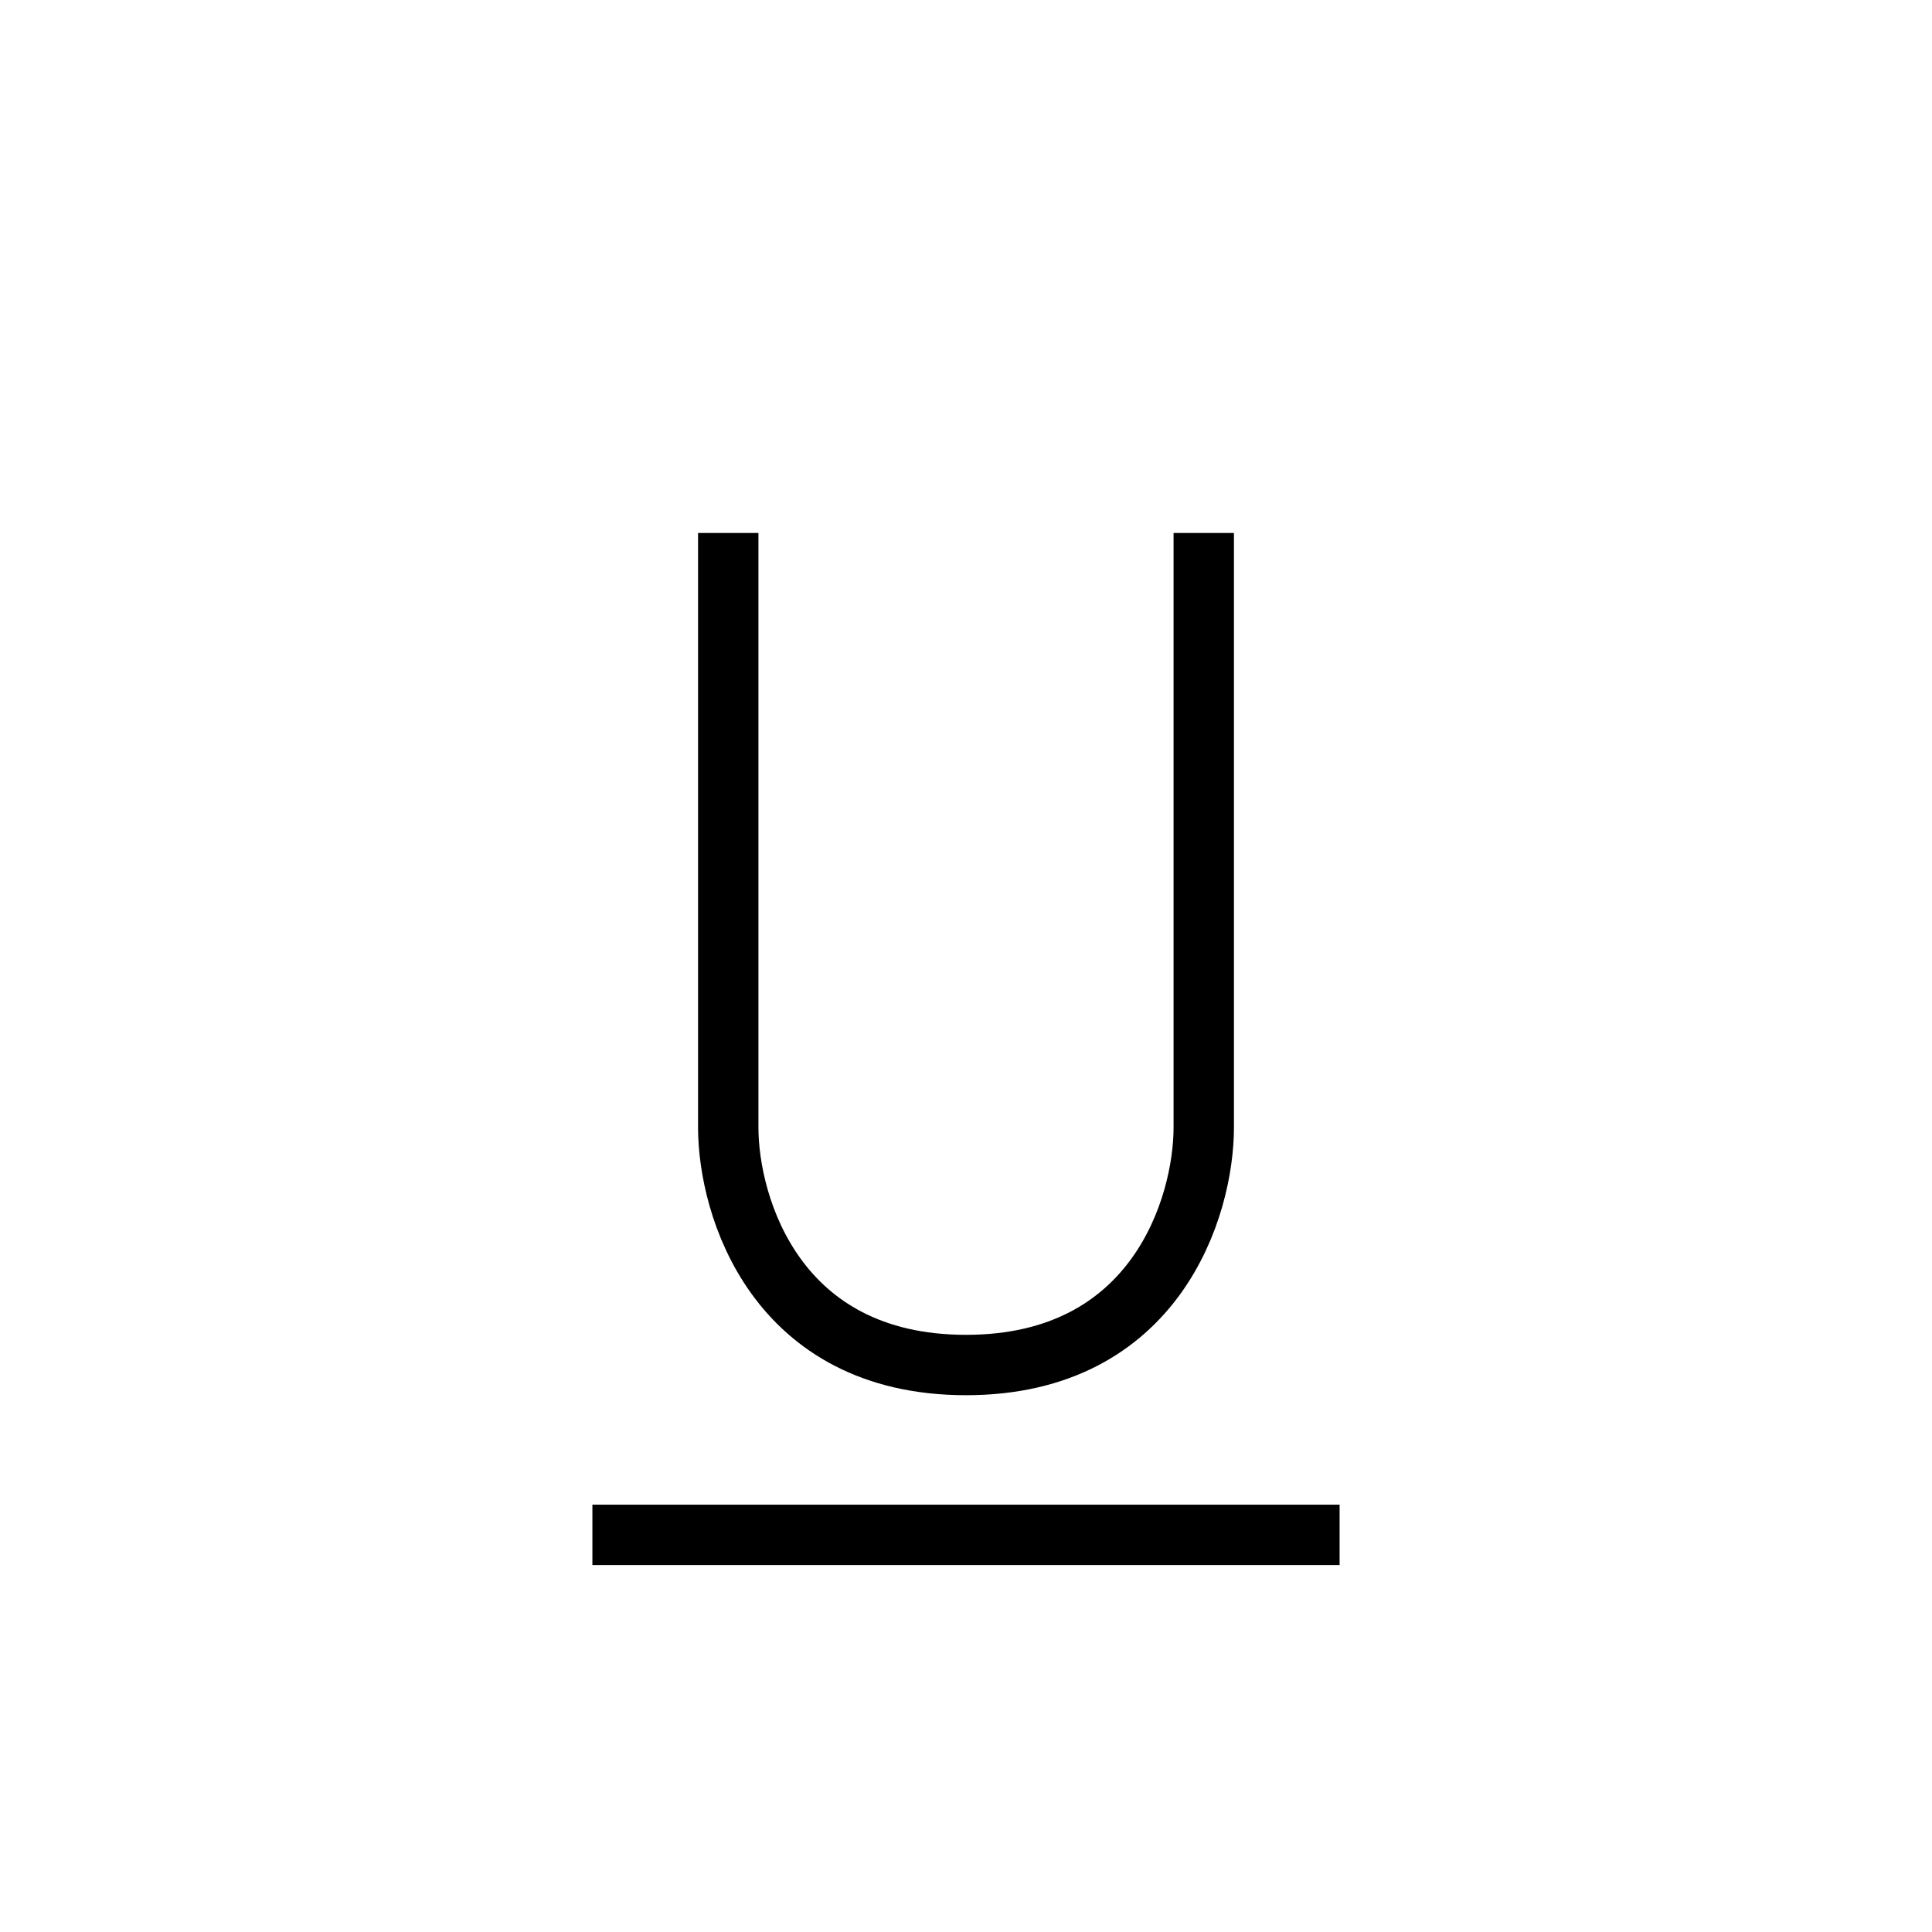
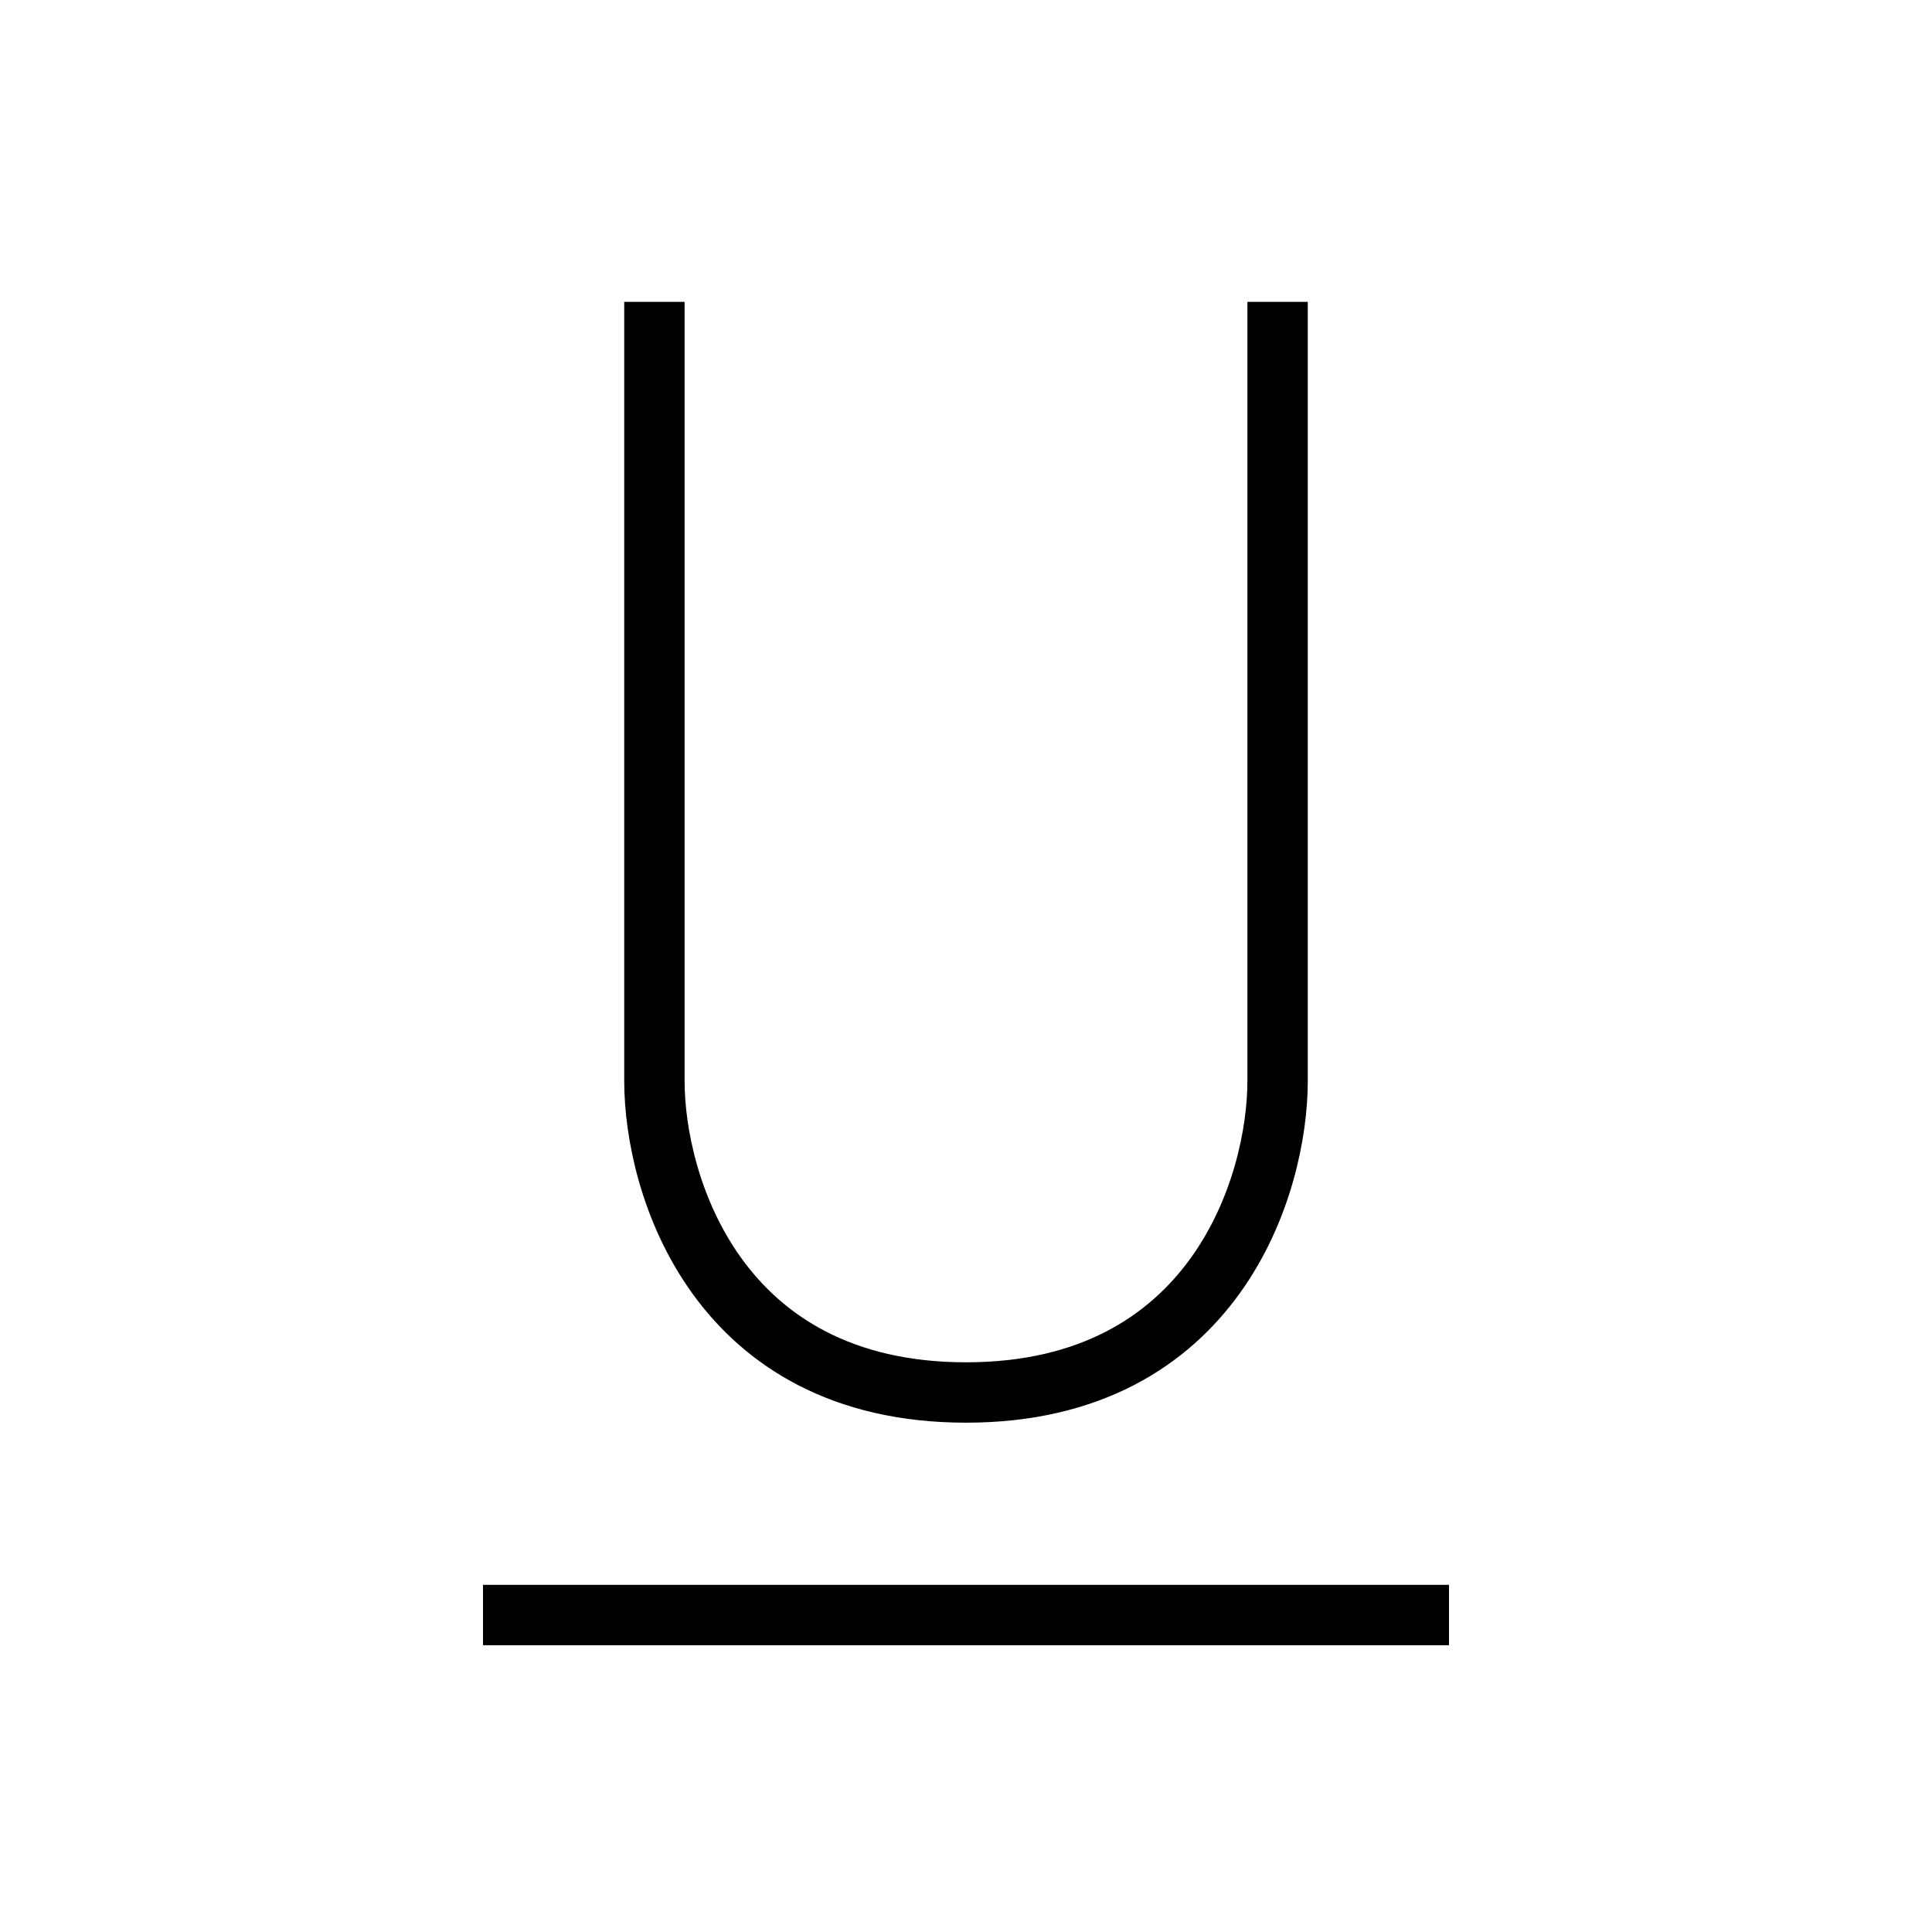
<svg xmlns="http://www.w3.org/2000/svg" viewBox="0 0 32 32" fill="none" stroke="#000">
-   <path d="M12.062 8.828V18.672C12.062 19.984 12.85 22.609 16 22.609C19.15 22.609 19.938 19.984 19.938 18.672V8.828" />
-   <path d="M9.812 25.422H22.188" />
+   <path d="M10.839 5V17.902C10.839 19.623 11.871 23.064 16 23.064C20.129 23.064 21.161 19.623 21.161 17.902V5" />
+   <path d="M8 26.75H24" />
</svg>
